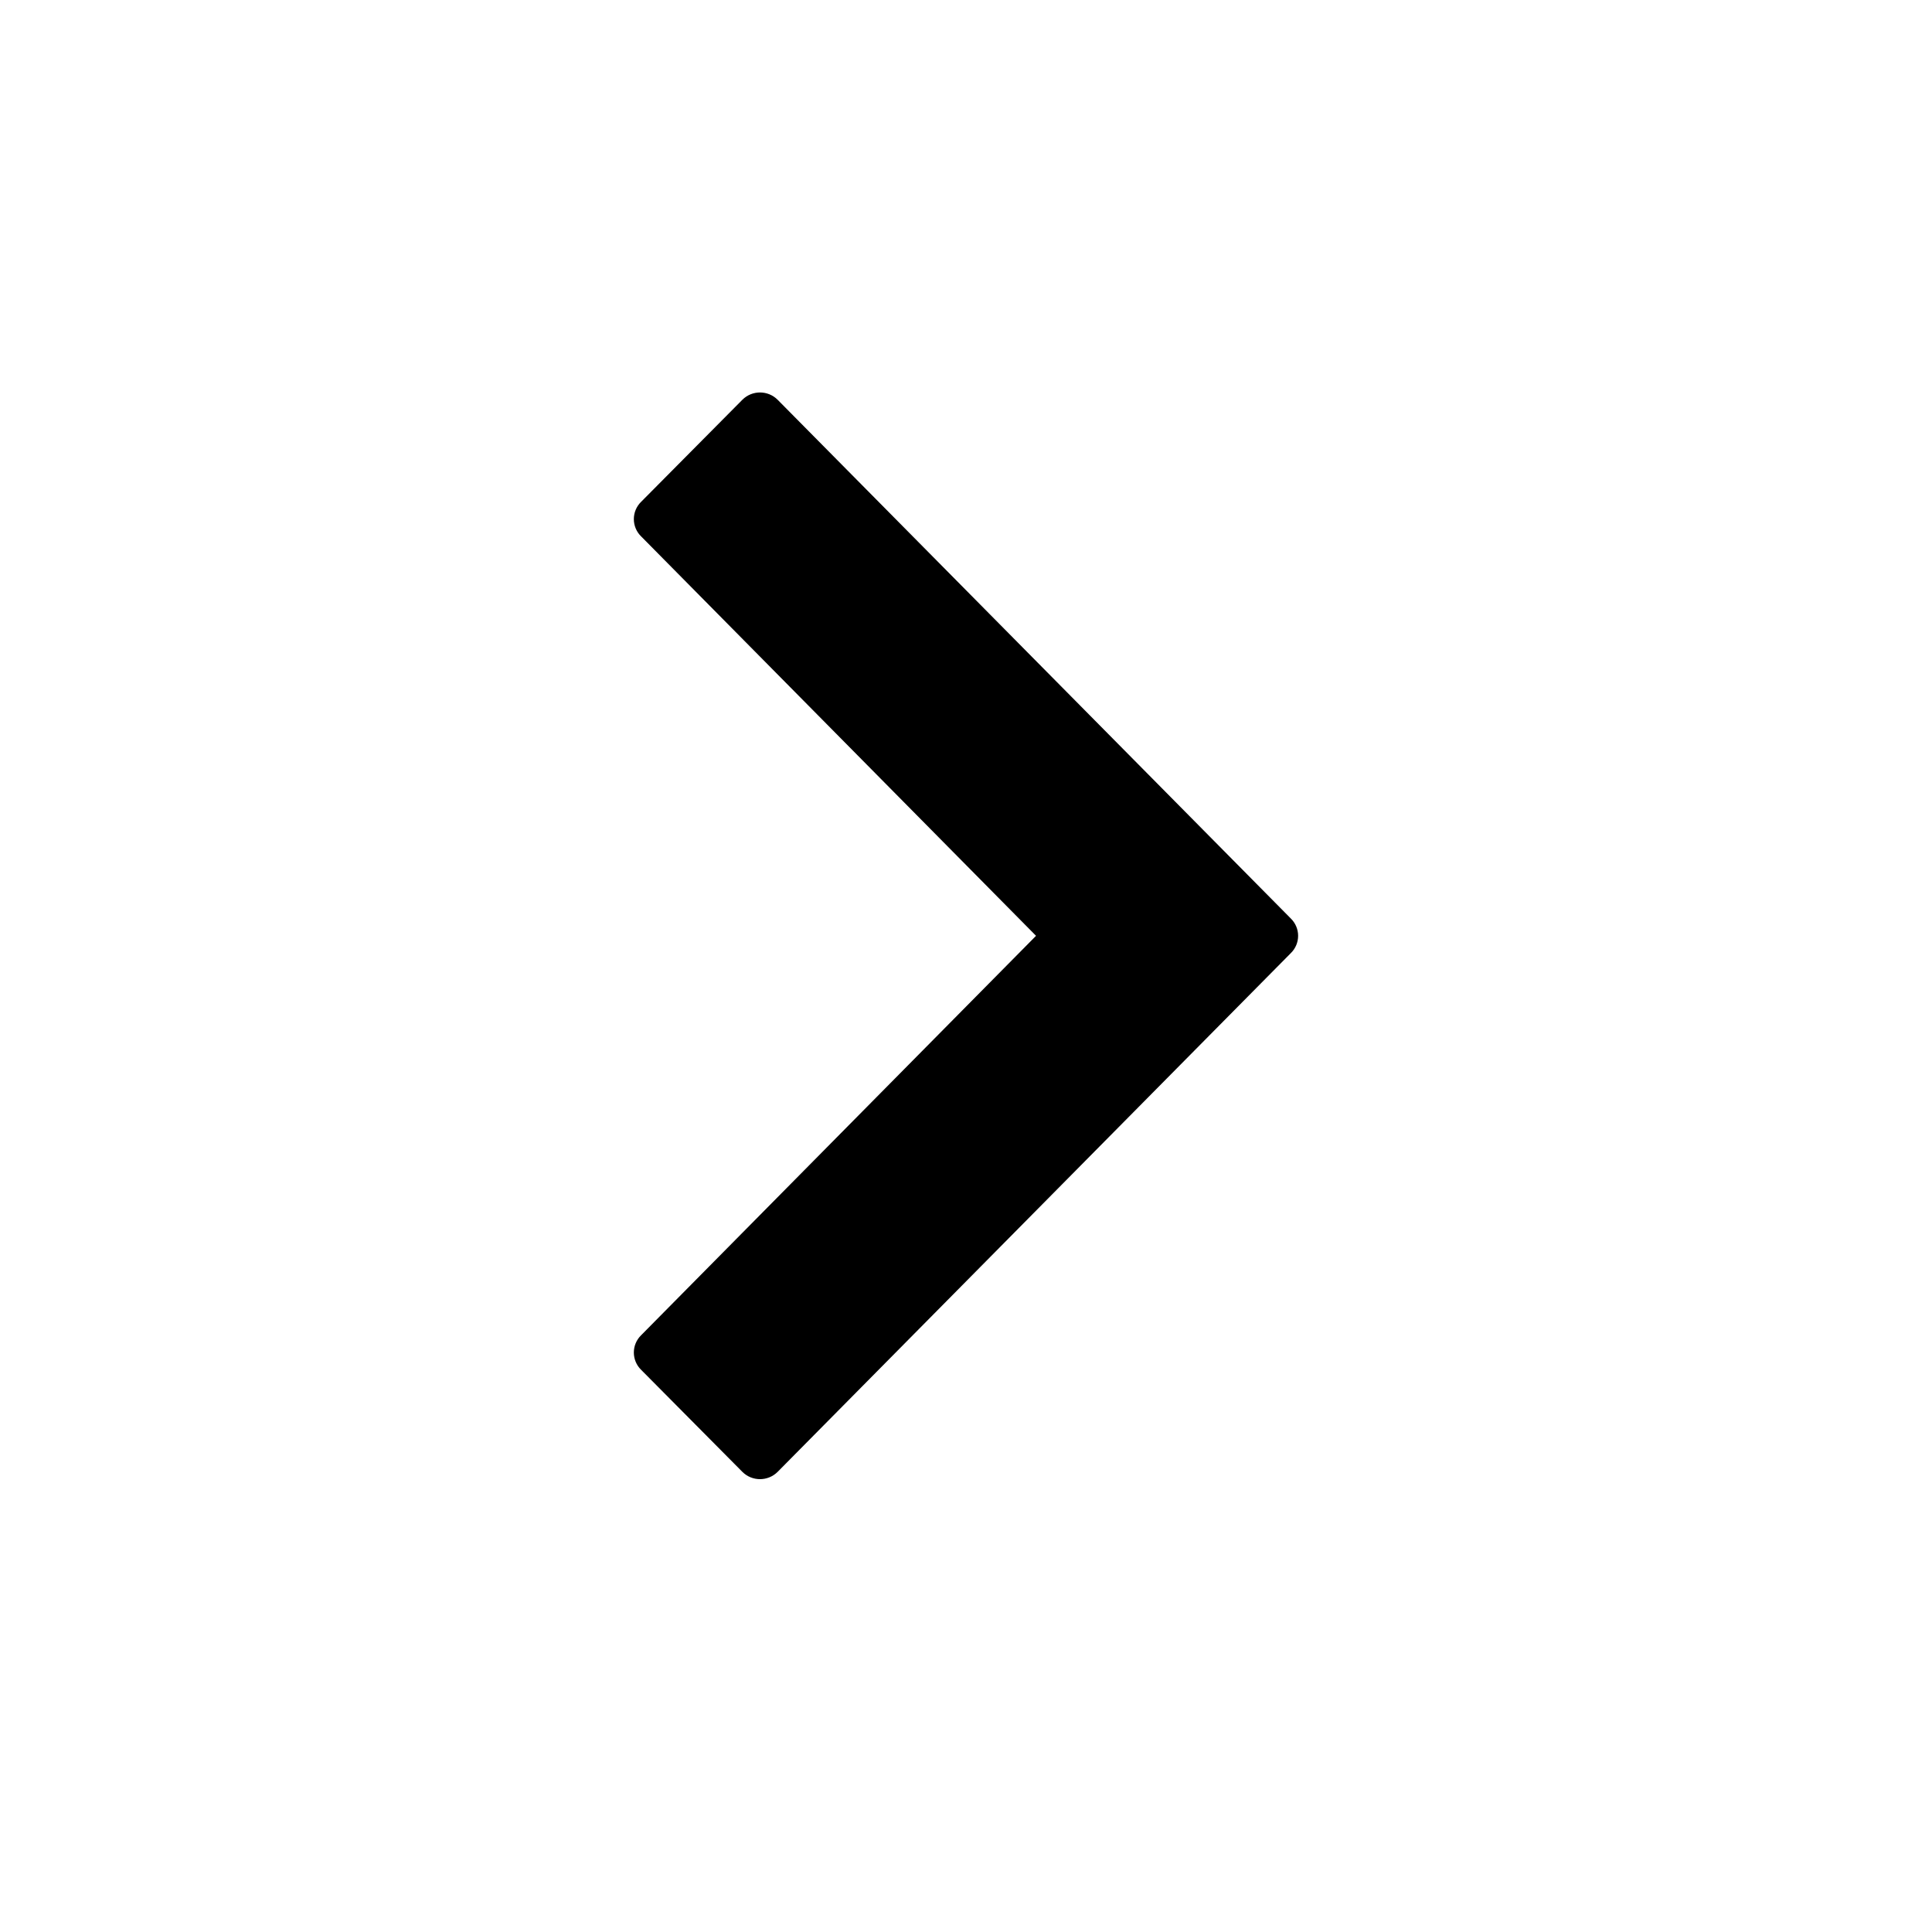
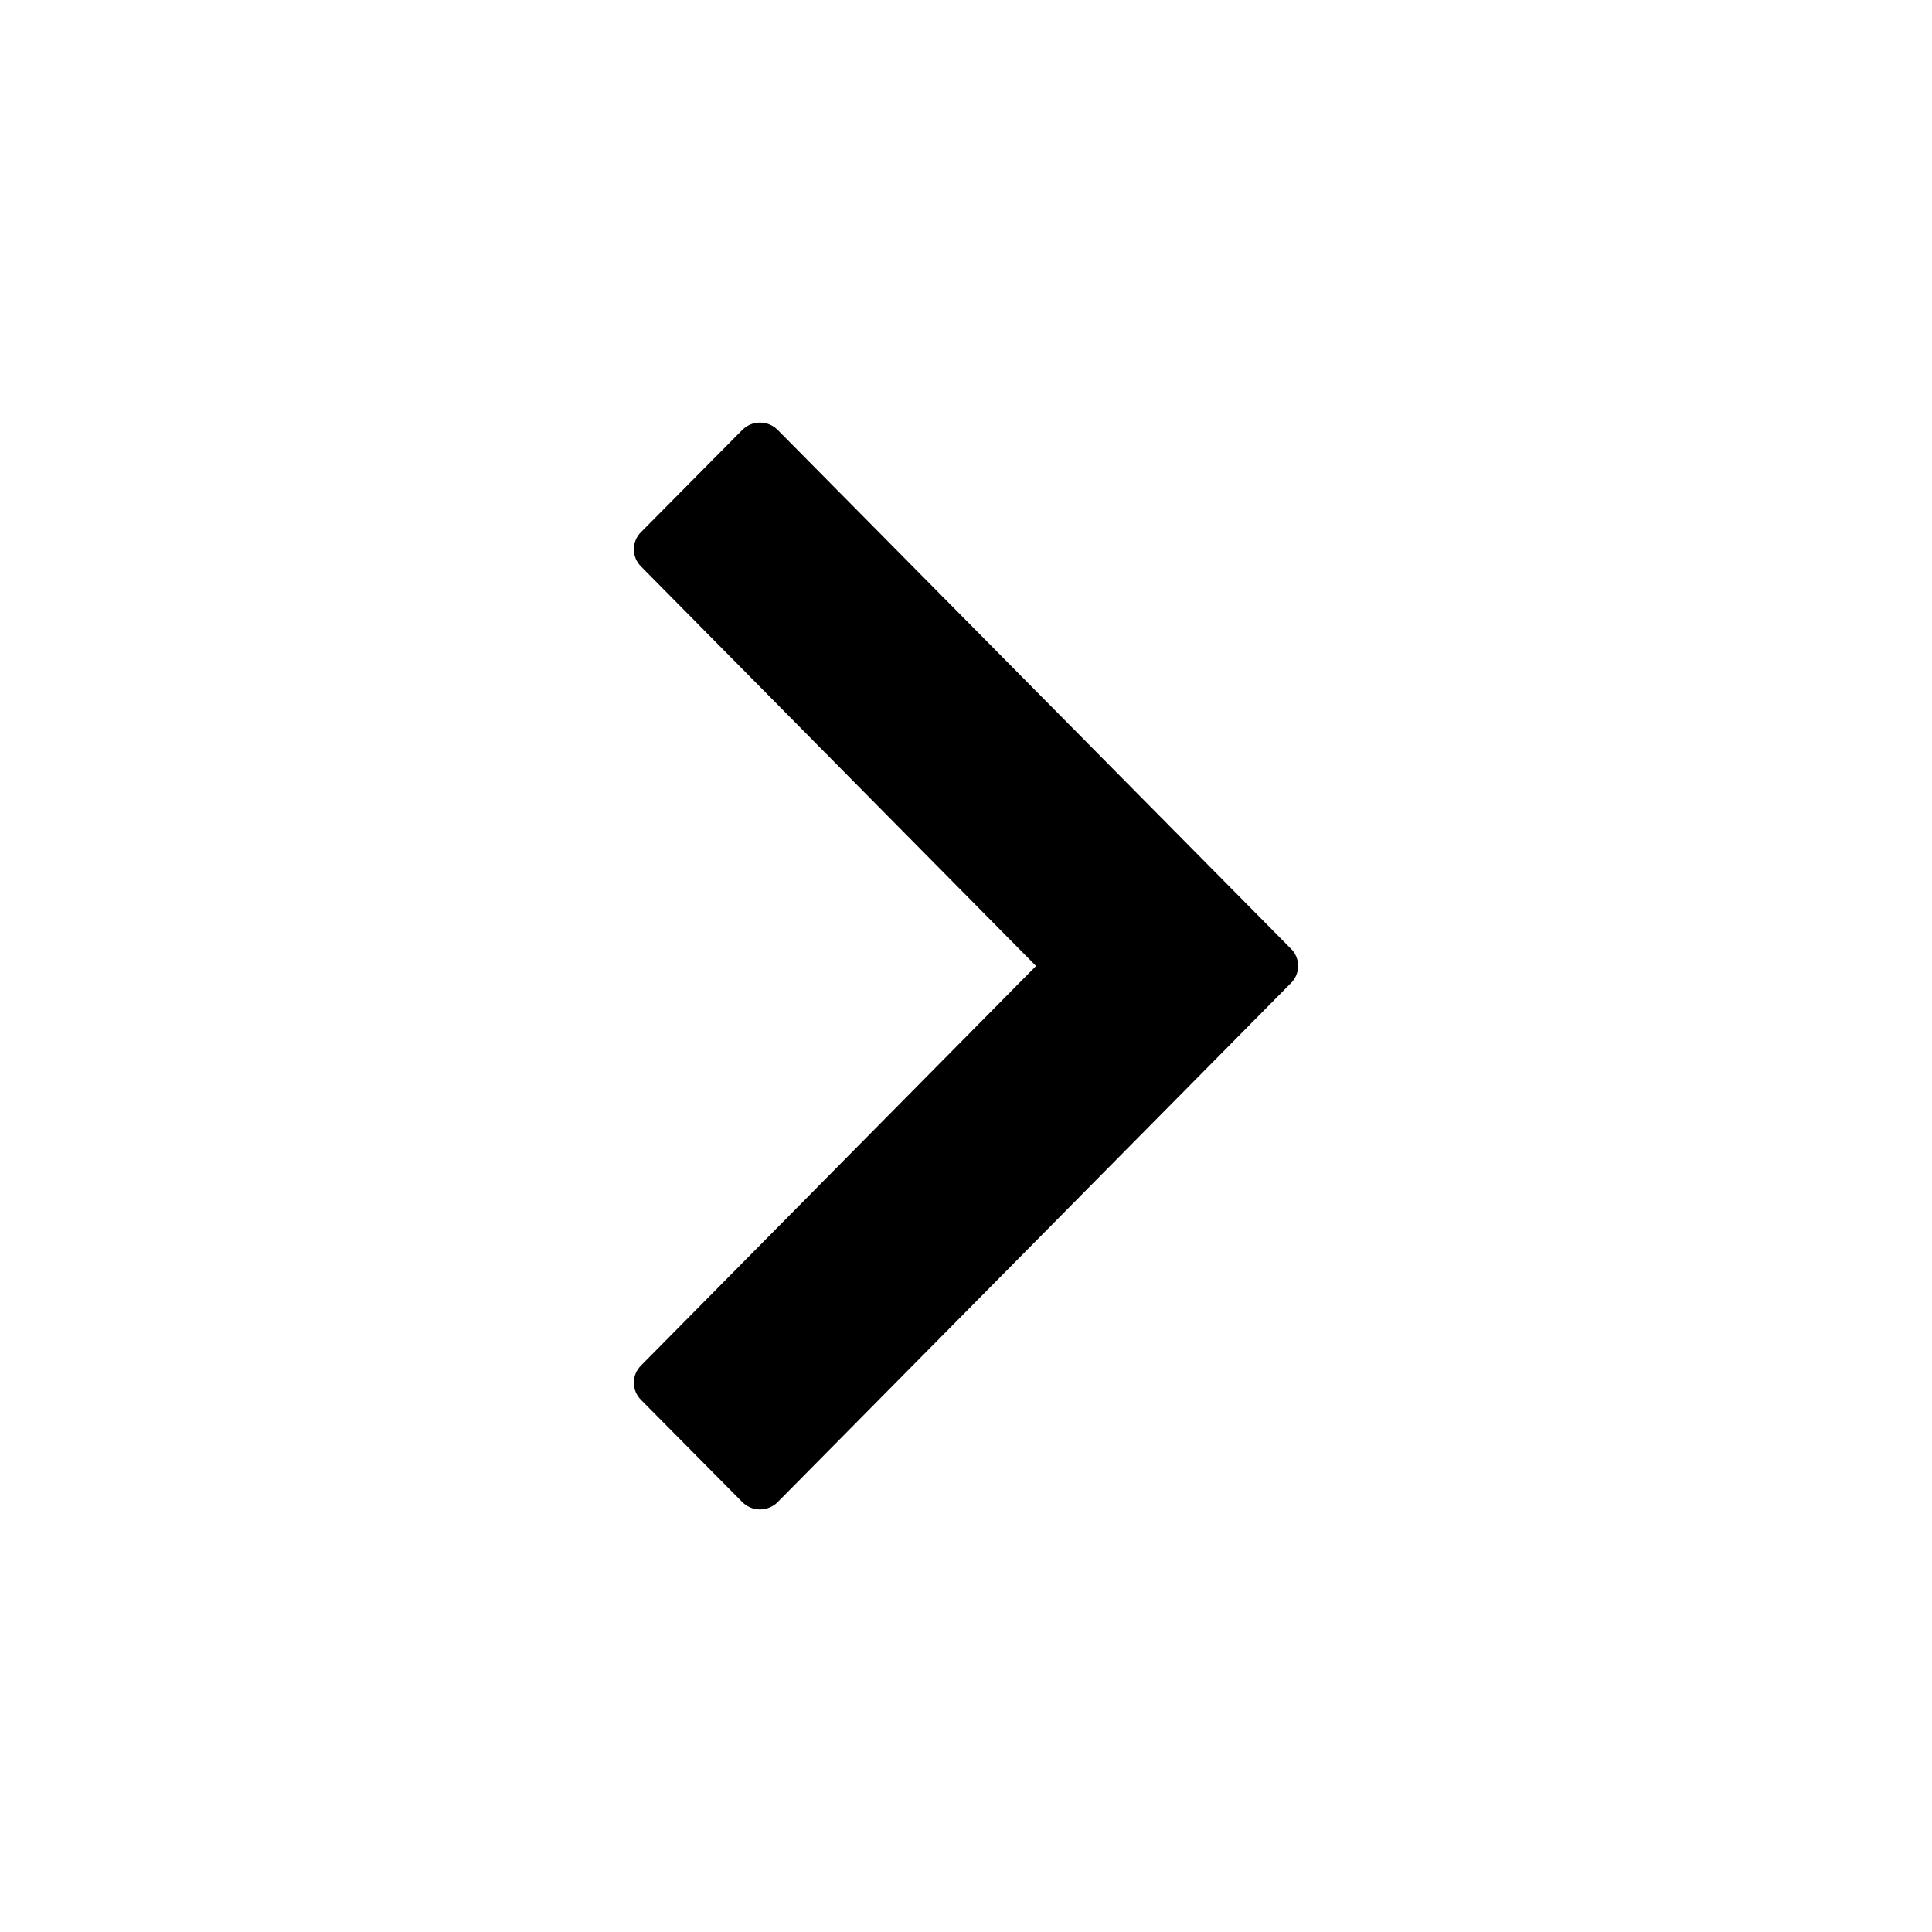
<svg width="24" height="24" fill="currentColor" viewBox="0 0 24 24">
-   <path fill="currentColor" d="M12.87 11.625 7.963 6.662a.3.3 0 0 1 0-.427l1.259-1.269a.31.31 0 0 1 .438 0l6.377 6.446a.3.3 0 0 1 0 .426L9.66 18.284a.31.31 0 0 1-.438 0l-1.259-1.269a.3.3 0 0 1 0-.427z" />
+   <path fill="currentColor" d="M12.87 12 7.963 7.037a.3.3 0 0 1 0-.427L9.222 5.34a.31.31 0 0 1 .438 0l6.377 6.446a.3.3 0 0 1 0 .426L9.66 18.66a.31.31 0 0 1-.438 0L7.963 17.39a.3.3 0 0 1 0-.427z" />
</svg>
